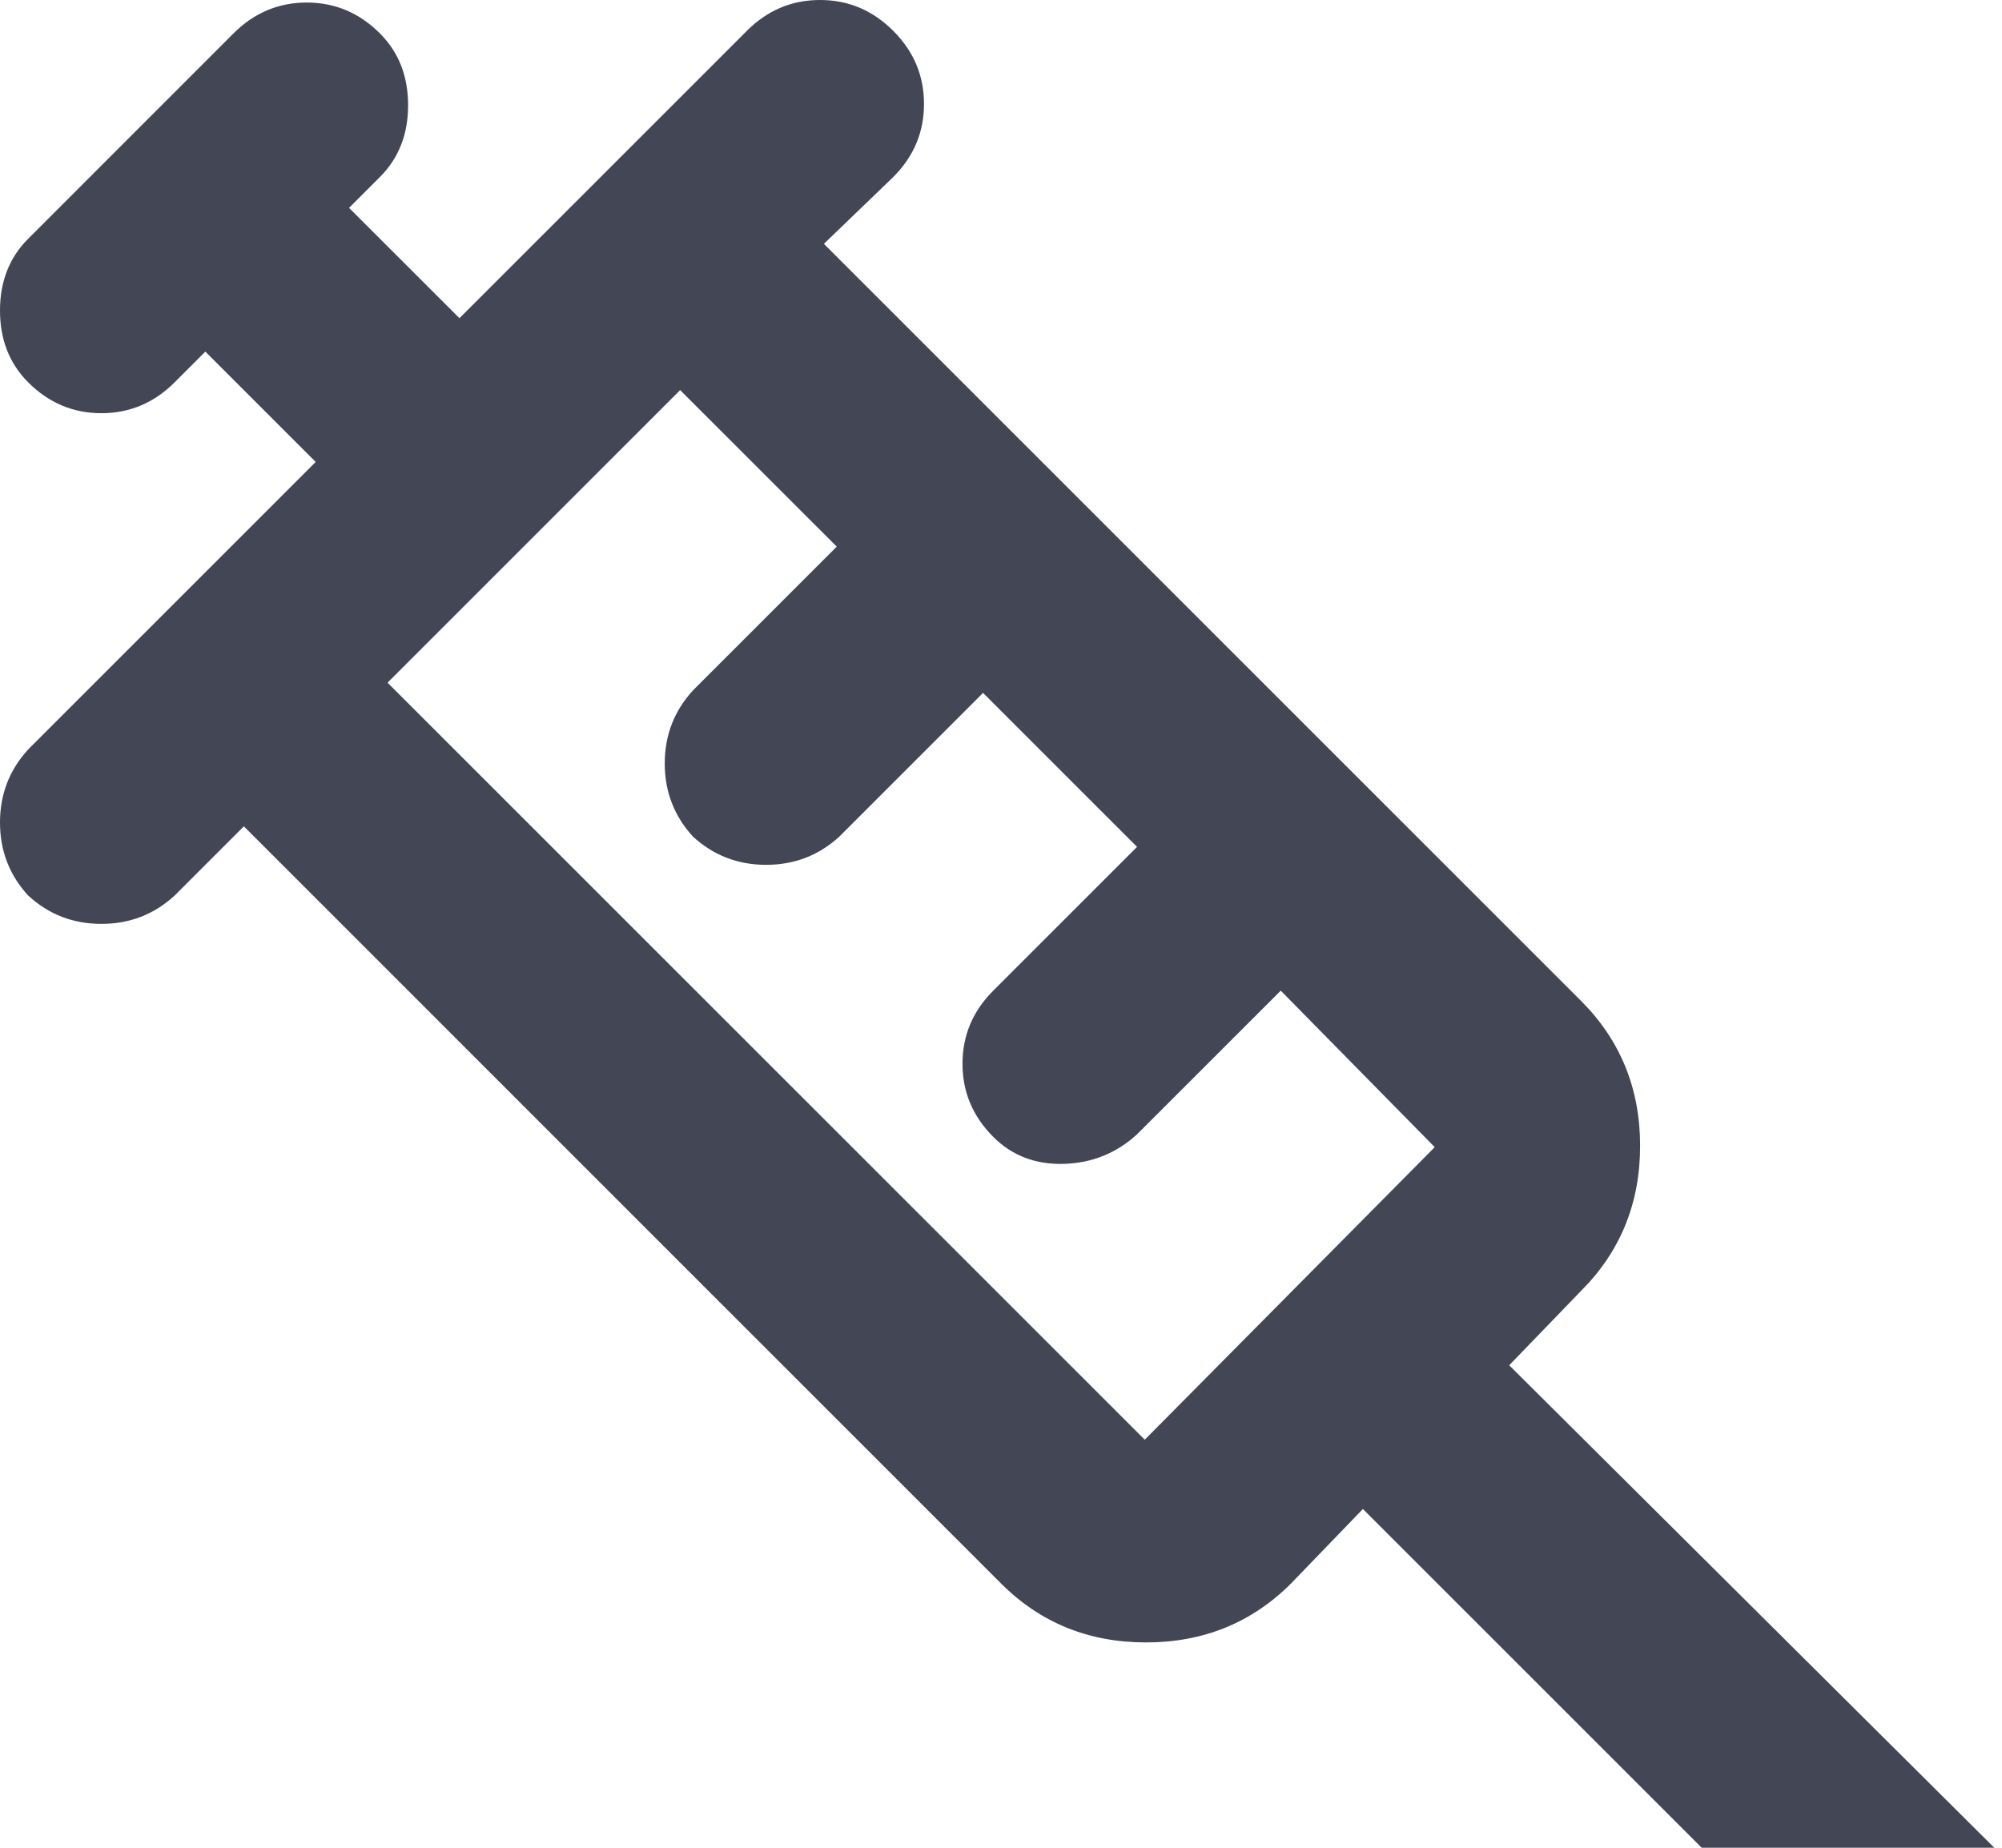
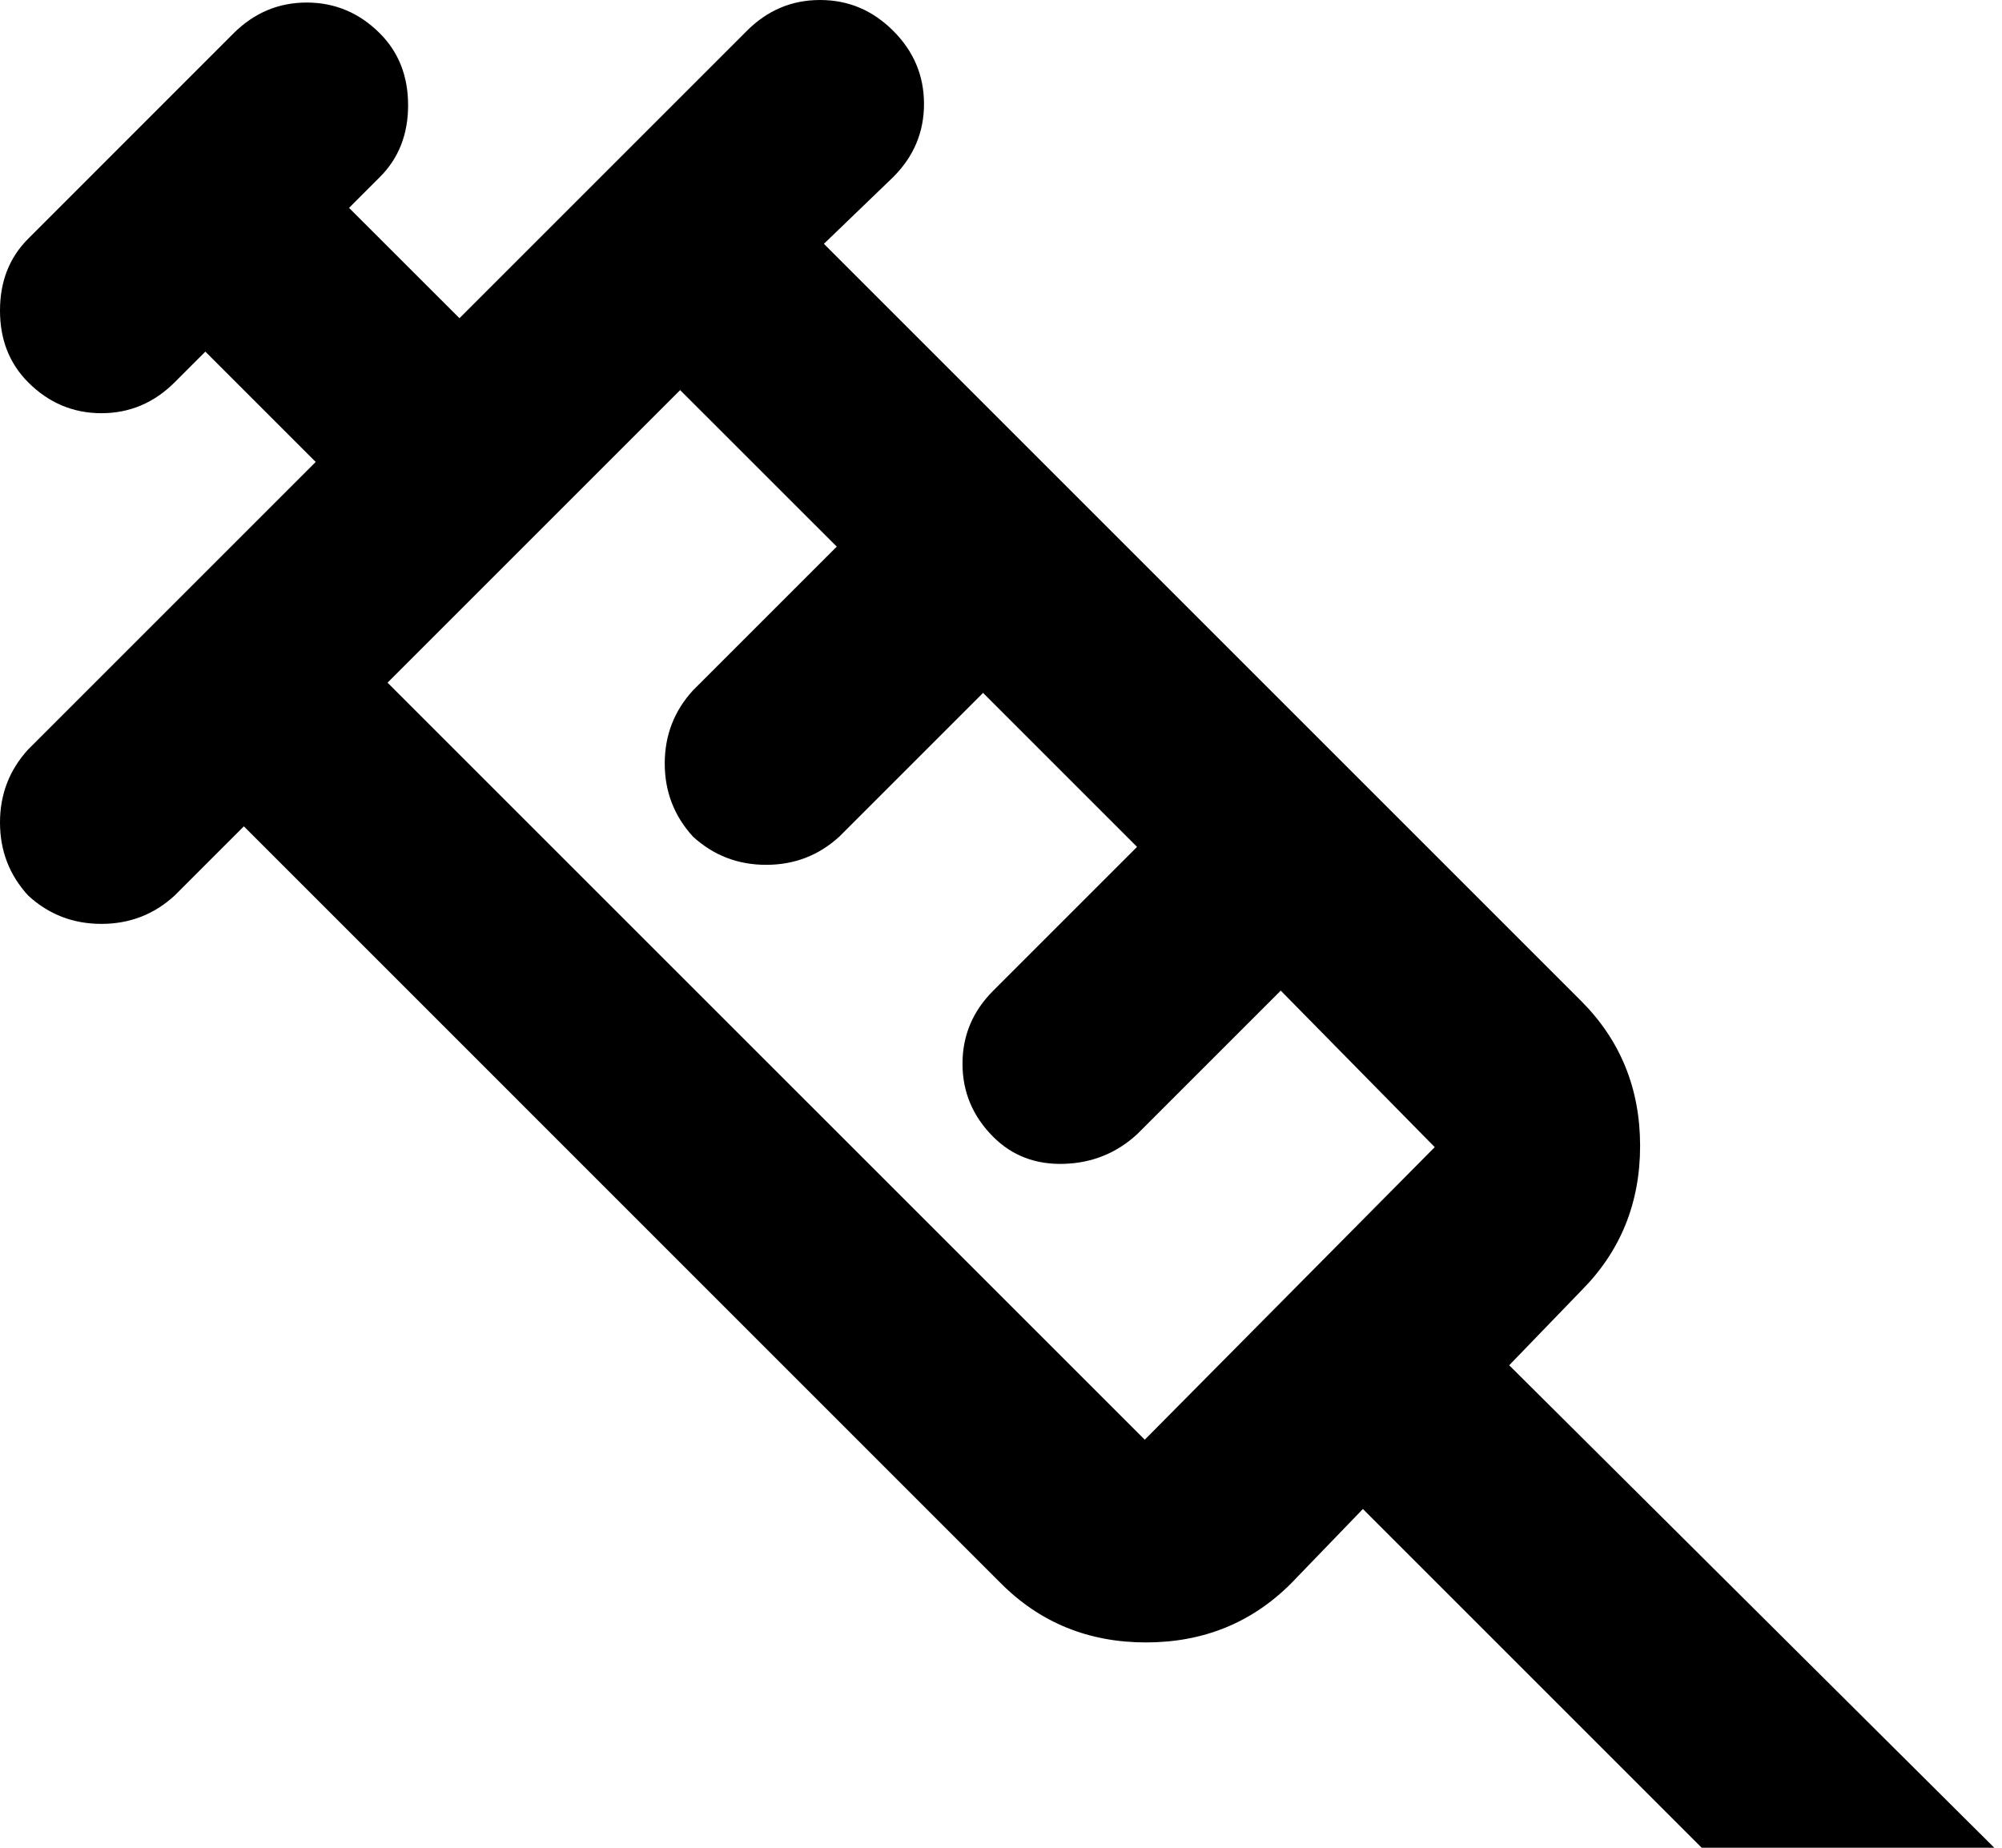
<svg xmlns="http://www.w3.org/2000/svg" width="26" height="24" viewBox="0 0 26 24" fill="none">
-   <path d="M0.367 11.633C0.122 11.367 0 11.05 0 10.683C0 10.317 0.122 10 0.367 9.733L4.1 6L2.667 4.567L2.267 4.967C2 5.233 1.683 5.367 1.317 5.367C0.95 5.367 0.633 5.233 0.367 4.967C0.122 4.722 0 4.411 0 4.033C0 3.656 0.122 3.344 0.367 3.1L3.033 0.433C3.3 0.167 3.617 0.033 3.983 0.033C4.35 0.033 4.667 0.167 4.933 0.433C5.178 0.678 5.3 0.989 5.3 1.367C5.3 1.744 5.178 2.056 4.933 2.3L4.533 2.7L5.967 4.133L9.7 0.4C9.967 0.133 10.283 0 10.65 0C11.017 0 11.333 0.133 11.6 0.4C11.867 0.667 12 0.983 12 1.35C12 1.717 11.867 2.033 11.6 2.3L10.7 3.167L20.533 13C21.044 13.511 21.3 14.139 21.3 14.883C21.3 15.628 21.044 16.256 20.533 16.767L19.6 17.733L25.9 24H22.1L17.7 19.6L16.767 20.567C16.256 21.078 15.628 21.333 14.883 21.333C14.139 21.333 13.511 21.078 13 20.567L3.167 10.733L2.267 11.633C2 11.878 1.683 12 1.317 12C0.95 12 0.633 11.878 0.367 11.633ZM5.033 8.867L14.867 18.7L18.633 14.9L16.633 12.867L14.767 14.733C14.5 14.978 14.183 15.106 13.817 15.117C13.45 15.128 13.144 15.011 12.9 14.767C12.633 14.5 12.5 14.183 12.5 13.817C12.5 13.45 12.633 13.133 12.9 12.867L14.767 11L12.767 9L10.9 10.867C10.633 11.111 10.317 11.233 9.95 11.233C9.583 11.233 9.267 11.111 9 10.867C8.756 10.6 8.633 10.283 8.633 9.917C8.633 9.55 8.756 9.233 9 8.967L10.867 7.1L8.833 5.067L5.033 8.867ZM5.033 8.867L8.833 5.067L5.033 8.867Z" fill="#434655" />
+   <path d="M0.367 11.633C0.122 11.367 0 11.05 0 10.683C0 10.317 0.122 10 0.367 9.733L4.1 6L2.667 4.567L2.267 4.967C2 5.233 1.683 5.367 1.317 5.367C0.95 5.367 0.633 5.233 0.367 4.967C0.122 4.722 0 4.411 0 4.033C0 3.656 0.122 3.344 0.367 3.1L3.033 0.433C3.3 0.167 3.617 0.033 3.983 0.033C4.35 0.033 4.667 0.167 4.933 0.433C5.178 0.678 5.3 0.989 5.3 1.367C5.3 1.744 5.178 2.056 4.933 2.3L4.533 2.7L5.967 4.133L9.7 0.4C9.967 0.133 10.283 0 10.65 0C11.017 0 11.333 0.133 11.6 0.4C11.867 0.667 12 0.983 12 1.35C12 1.717 11.867 2.033 11.6 2.3L10.7 3.167L20.533 13C21.044 13.511 21.3 14.139 21.3 14.883C21.3 15.628 21.044 16.256 20.533 16.767L19.6 17.733L25.9 24H22.1L17.7 19.6L16.767 20.567C16.256 21.078 15.628 21.333 14.883 21.333C14.139 21.333 13.511 21.078 13 20.567L3.167 10.733L2.267 11.633C2 11.878 1.683 12 1.317 12C0.95 12 0.633 11.878 0.367 11.633ZM5.033 8.867L14.867 18.7L18.633 14.9L16.633 12.867L14.767 14.733C14.5 14.978 14.183 15.106 13.817 15.117C13.45 15.128 13.144 15.011 12.9 14.767C12.633 14.5 12.5 14.183 12.5 13.817C12.5 13.45 12.633 13.133 12.9 12.867L14.767 11L12.767 9L10.9 10.867C10.633 11.111 10.317 11.233 9.95 11.233C9.583 11.233 9.267 11.111 9 10.867C8.756 10.6 8.633 10.283 8.633 9.917C8.633 9.55 8.756 9.233 9 8.967L10.867 7.1L8.833 5.067L5.033 8.867ZM5.033 8.867L8.833 5.067L5.033 8.867Z" fill="currentColor" />
</svg>
